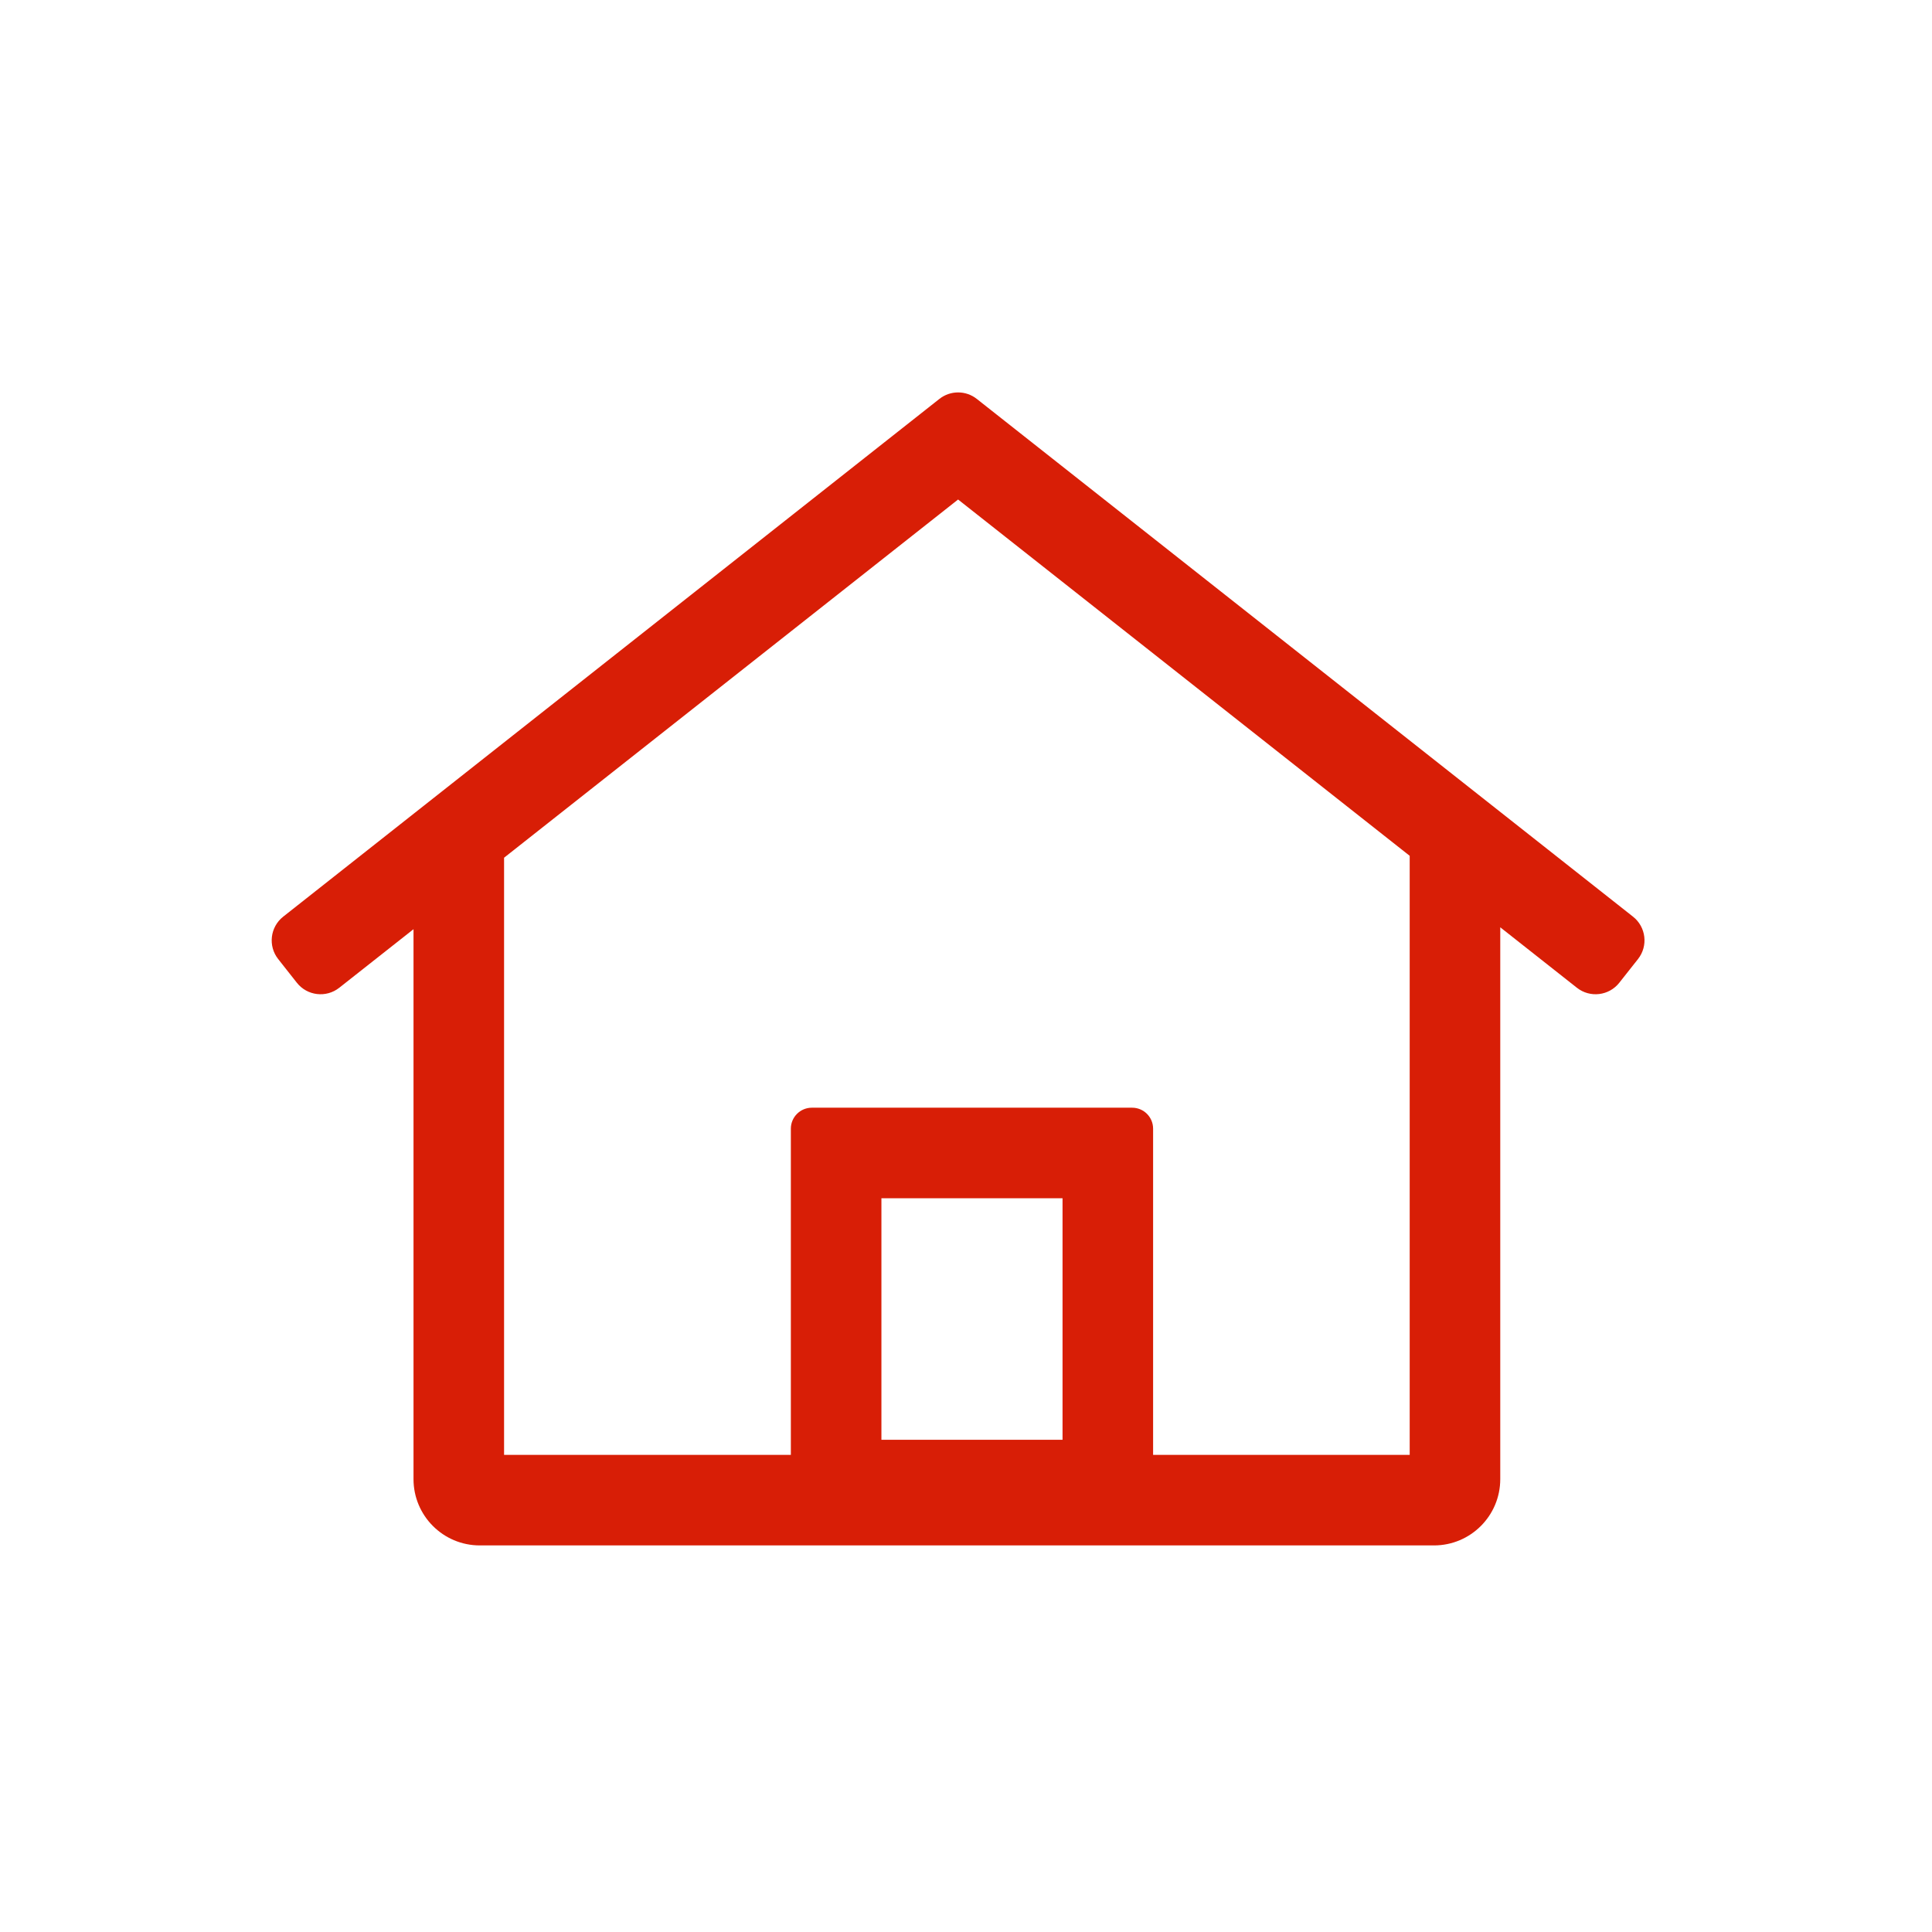
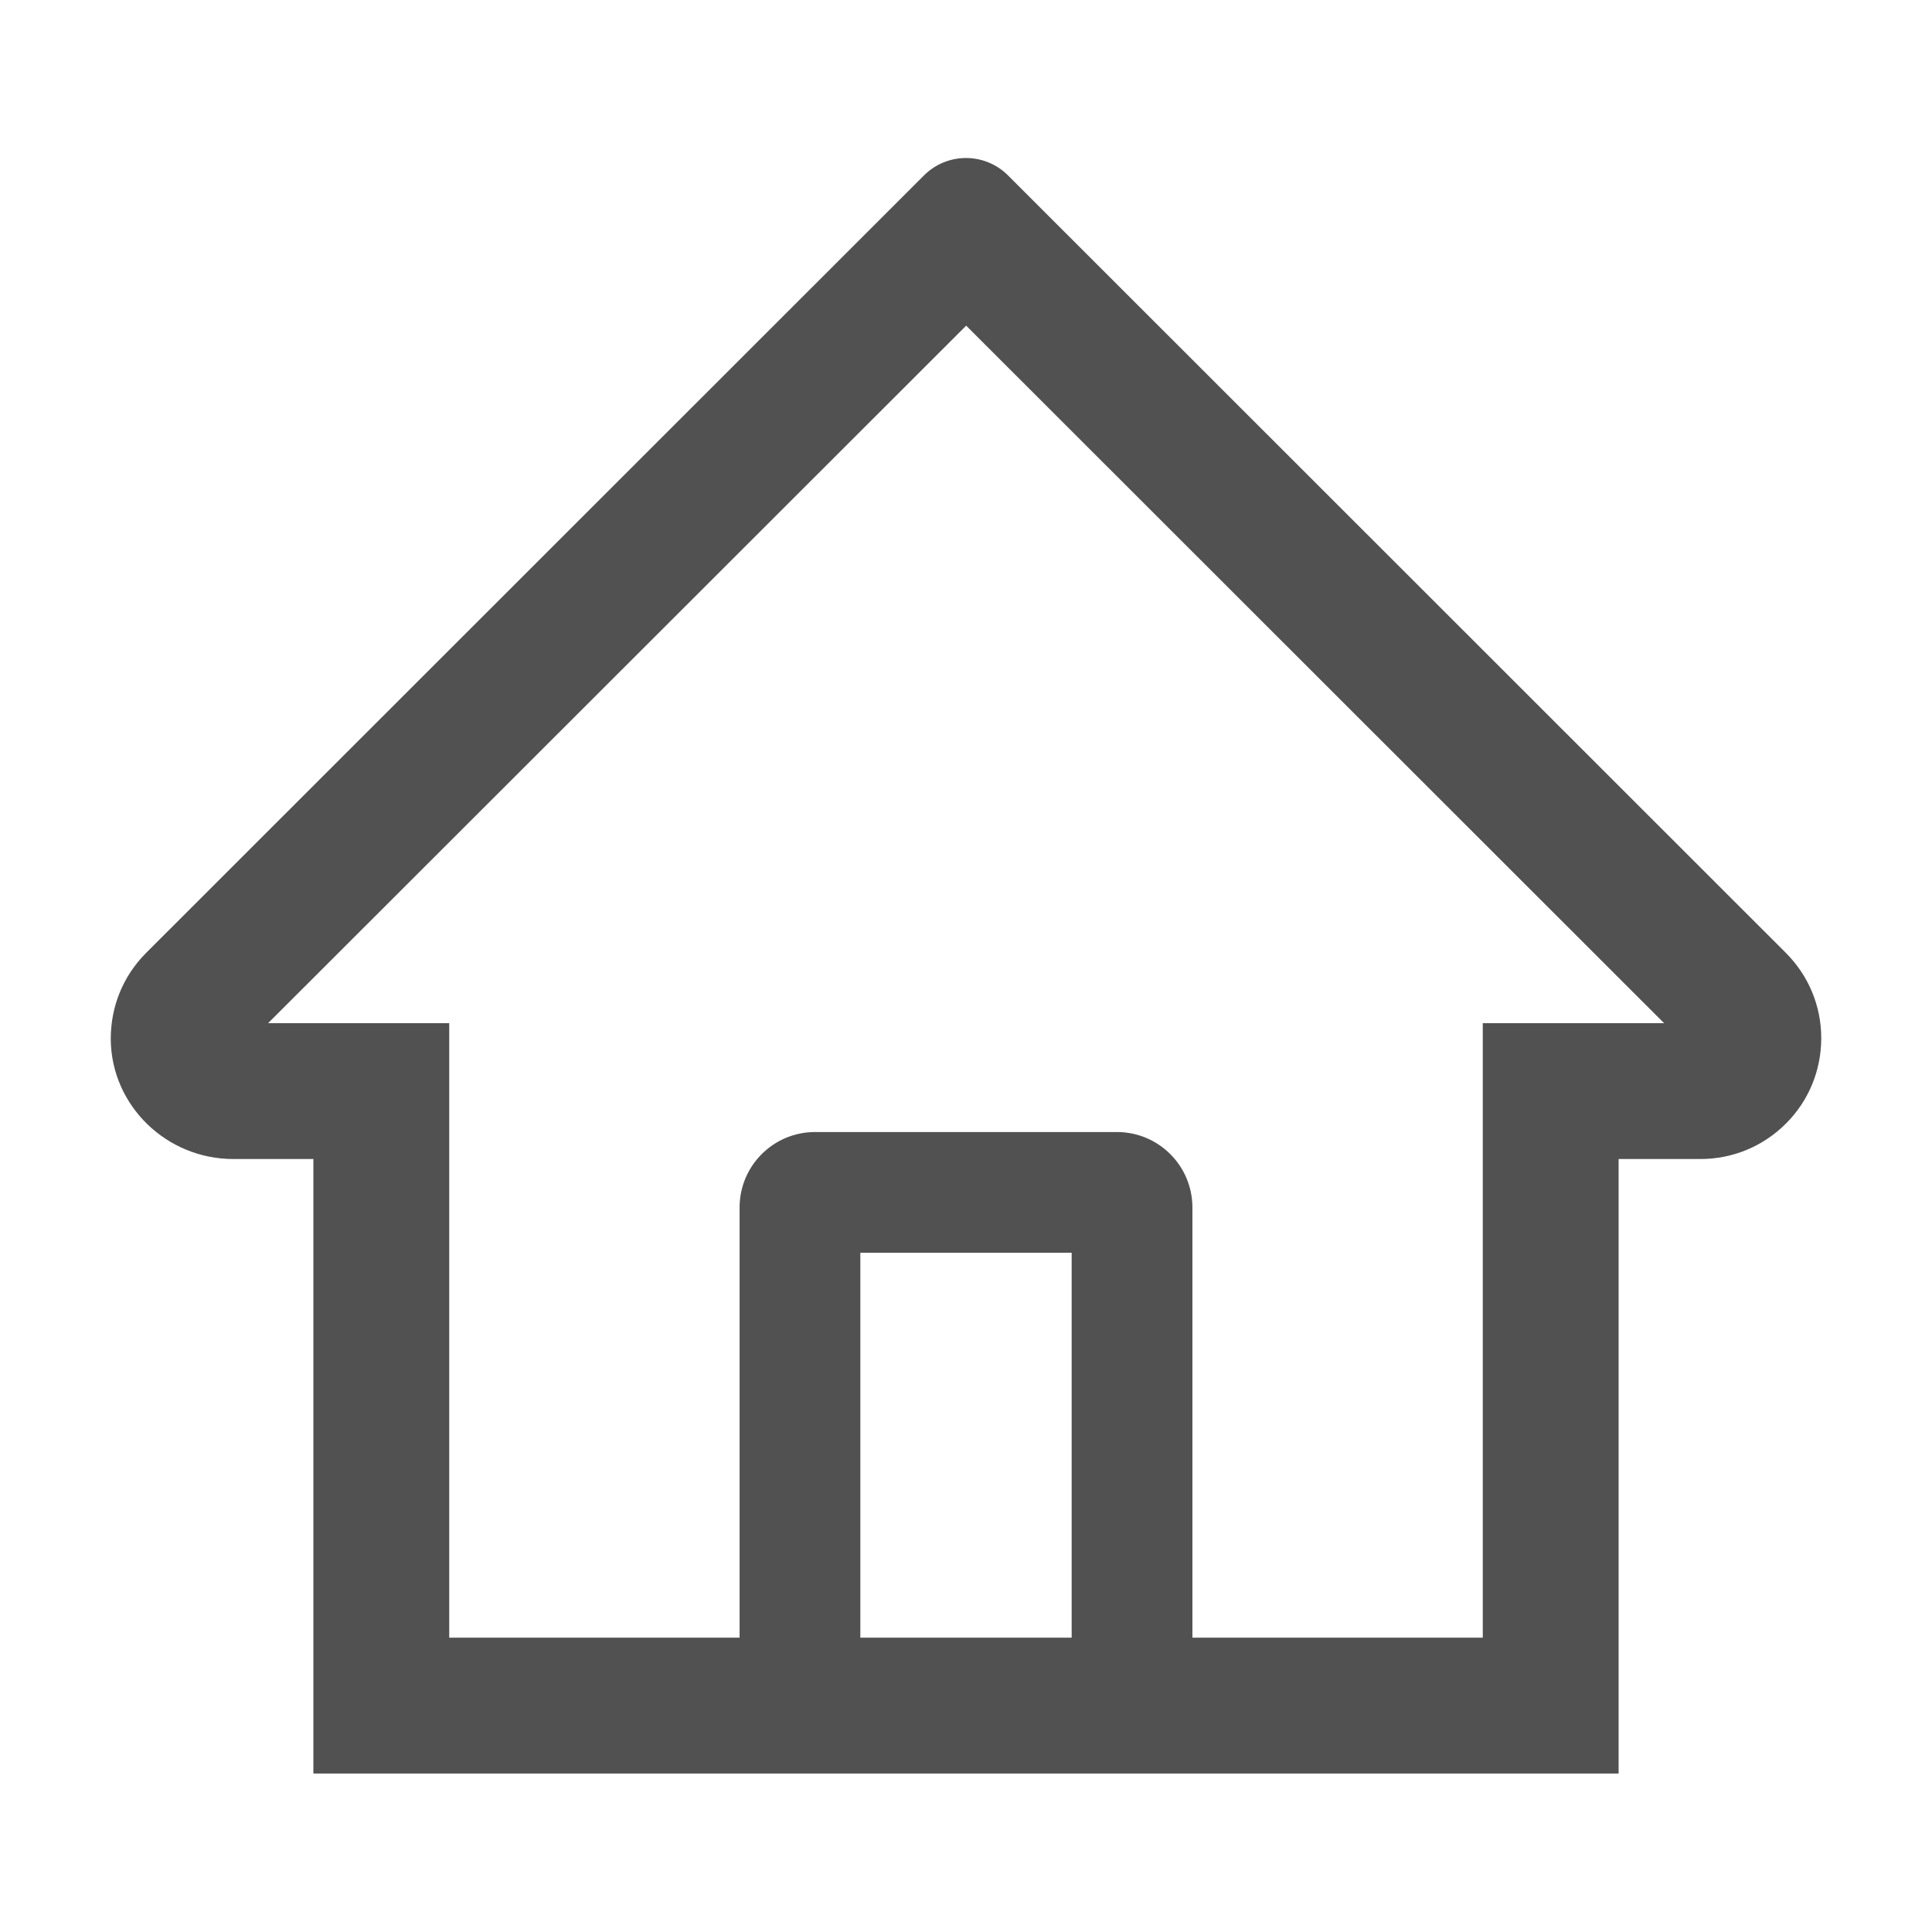
- <svg xmlns="http://www.w3.org/2000/svg" t="1642655343734" class="icon" viewBox="0 0 1024 1024" version="1.1" p-id="17493" width="200" height="200">
-   <path d="M267.168 454.624v316.48h152V598.224c0-6.144 4.992-11.12 11.136-11.12h169.728c6.16 0 11.136 4.976 11.136 11.12v172.88h136V453.6l-239.36-188.848-240.64 189.856z m-48 37.872l-39.36 31.04a16 16 0 0 1-22.464-2.656l-9.904-12.56a16 16 0 0 1 2.656-22.464l347.792-274.416a16 16 0 0 1 19.84 0l347.792 274.4a16 16 0 0 1 2.656 22.48l-9.92 12.56a16 16 0 0 1-22.464 2.656l-40.624-32.048v292.48a35.136 35.136 0 0 1-35.136 35.136H254.304a35.136 35.136 0 0 1-35.136-35.136V492.496z m248 270.608h96v-128h-96v128z" p-id="17494" fill="#d81e06" />
+ <svg xmlns="http://www.w3.org/2000/svg" t="1642667120925" class="icon" viewBox="0 0 1024 1024" version="1.1" p-id="1225" width="200" height="200">
+   <path d="M946.5 505L560.1 118.8l-25.9-25.9c-12.3-12.2-32.1-12.2-44.4 0L77.5 505c-12.3 12.3-18.9 28.6-18.8 46 0.4 35.2 29.7 63.3 64.9 63.3h42.5V940h691.8V614.3h43.4c17.1 0 33.2-6.7 45.3-18.8 12.1-12.1 18.7-28.2 18.7-45.3 0-17-6.7-33.1-18.8-45.2zM568 868H456V664h112v204z m217.9-325.7V868H632V640c0-22.1-17.9-40-40-40H432c-22.1 0-40 17.9-40 40v228H238.1V542.3h-96l370-369.7 23.1 23.1L882 542.3h-96.1z" p-id="1226" fill="#515151" />
</svg>
